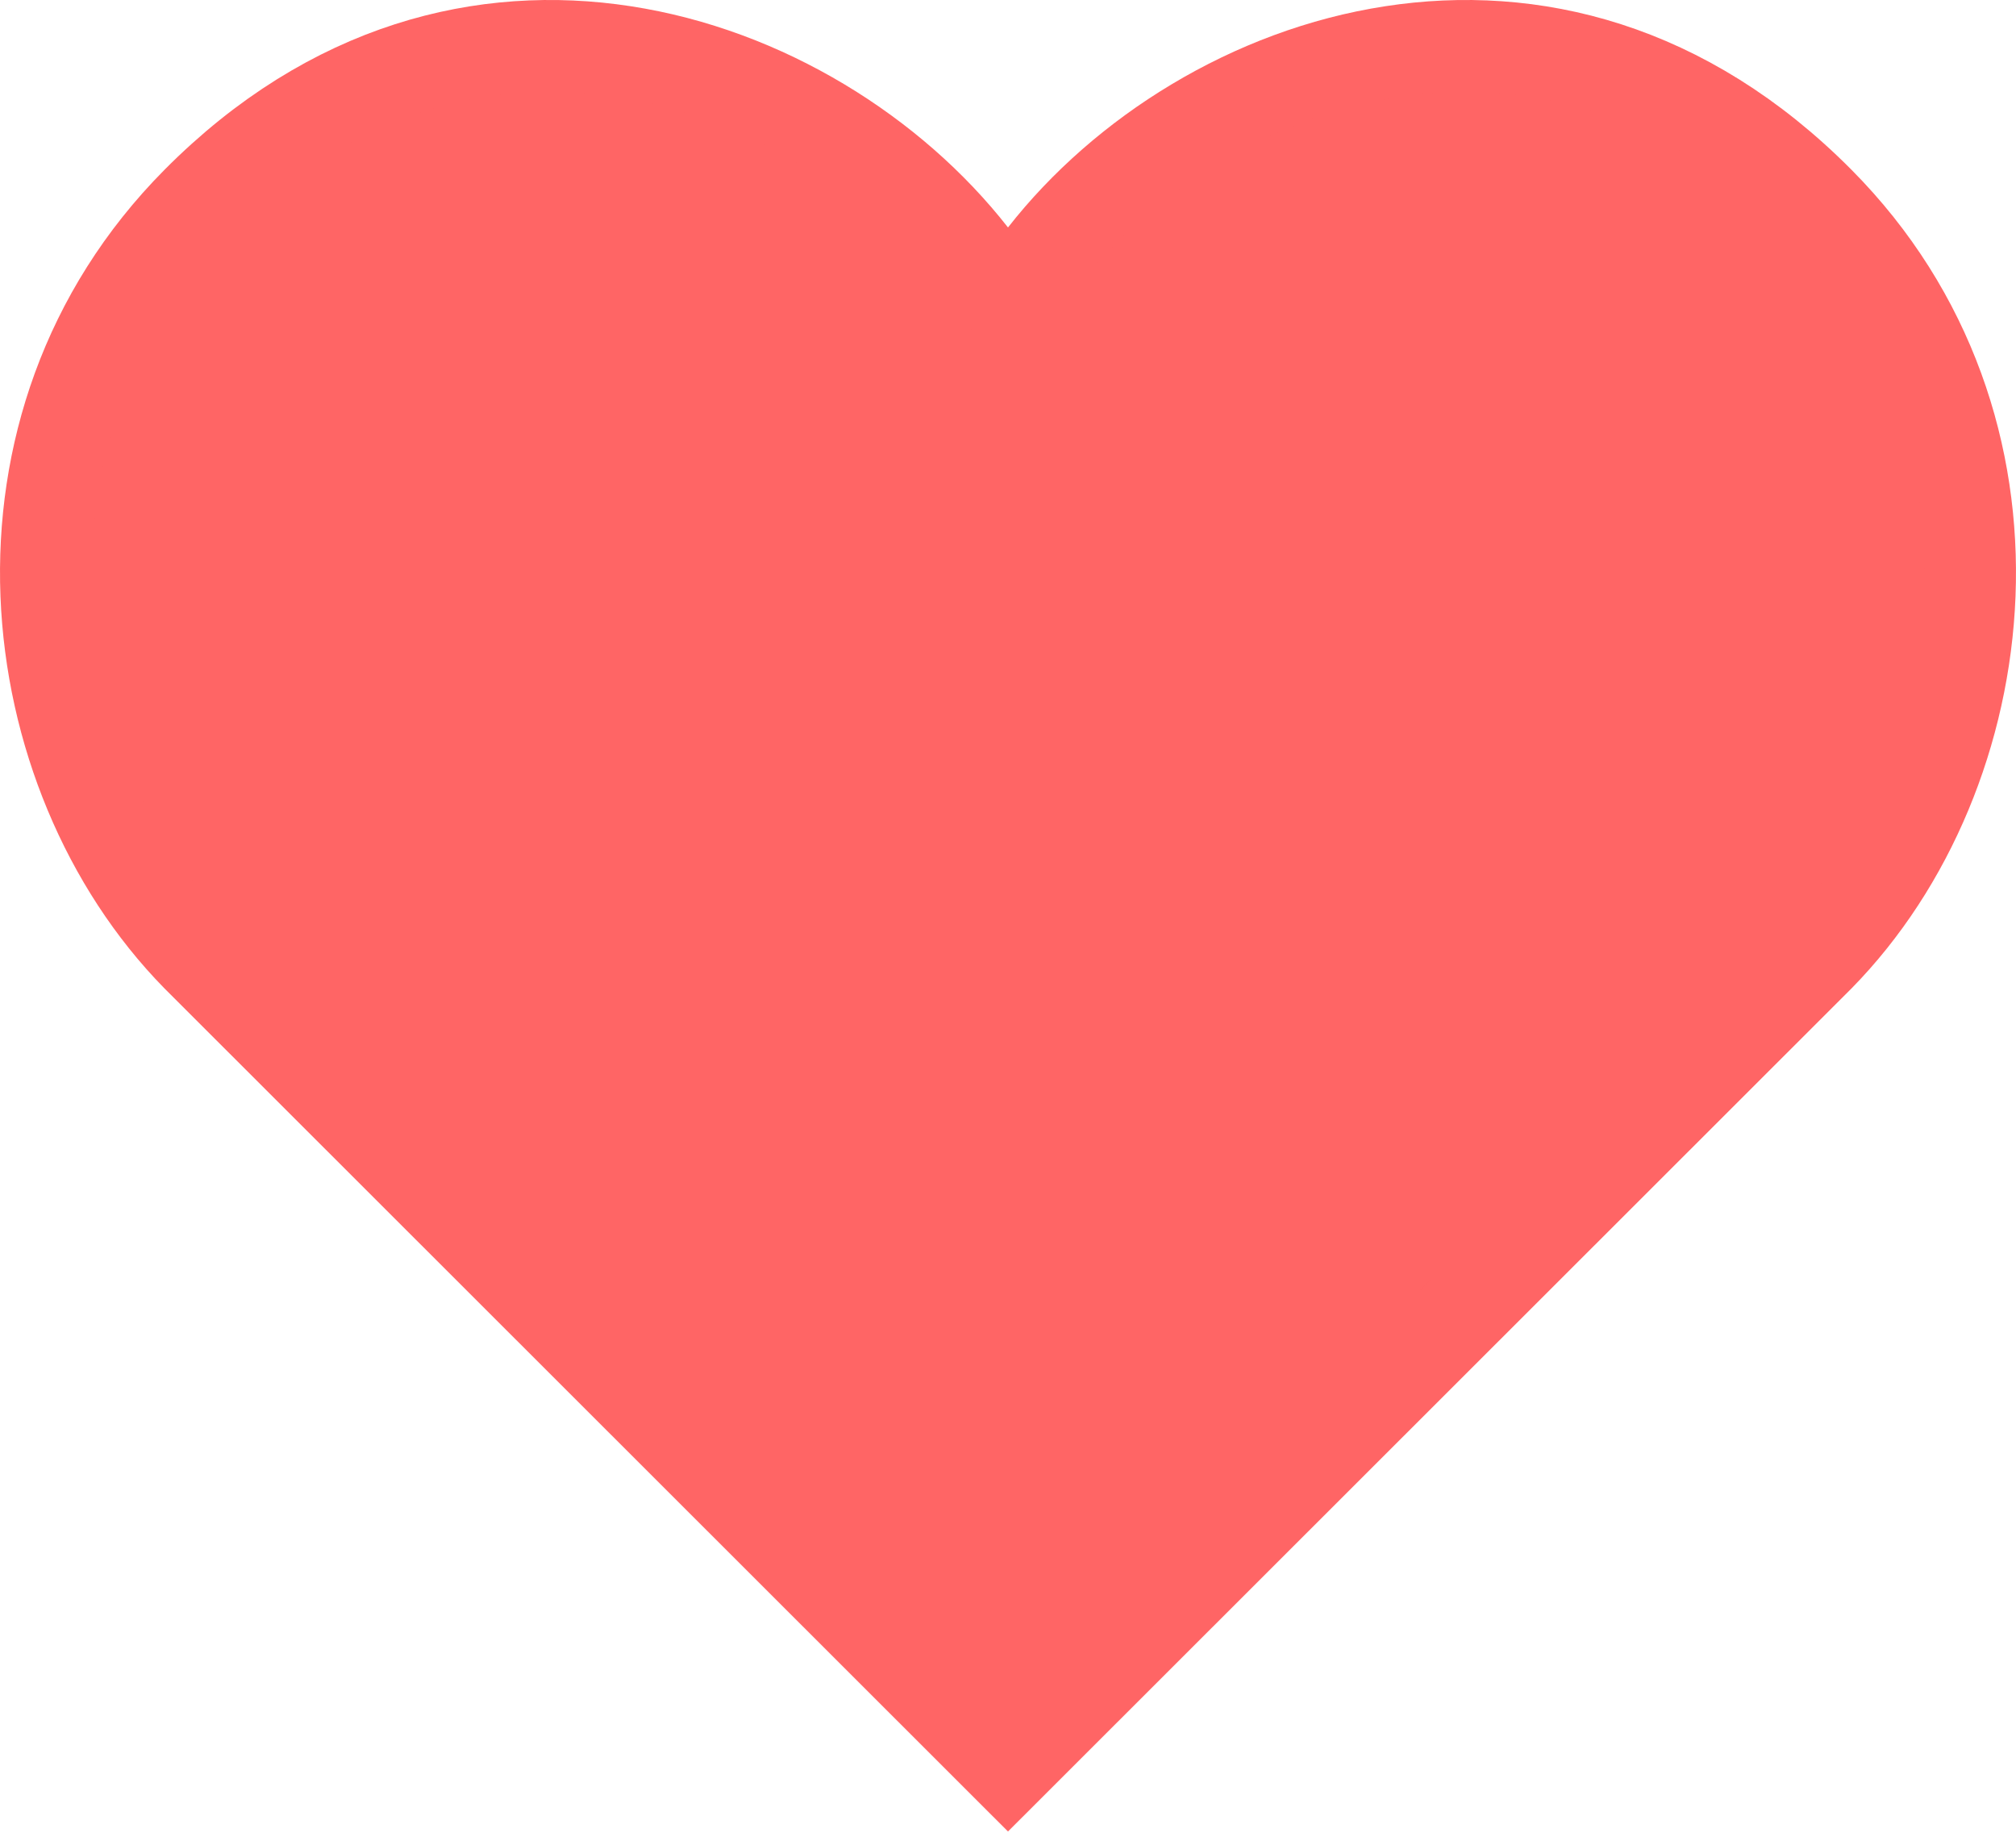
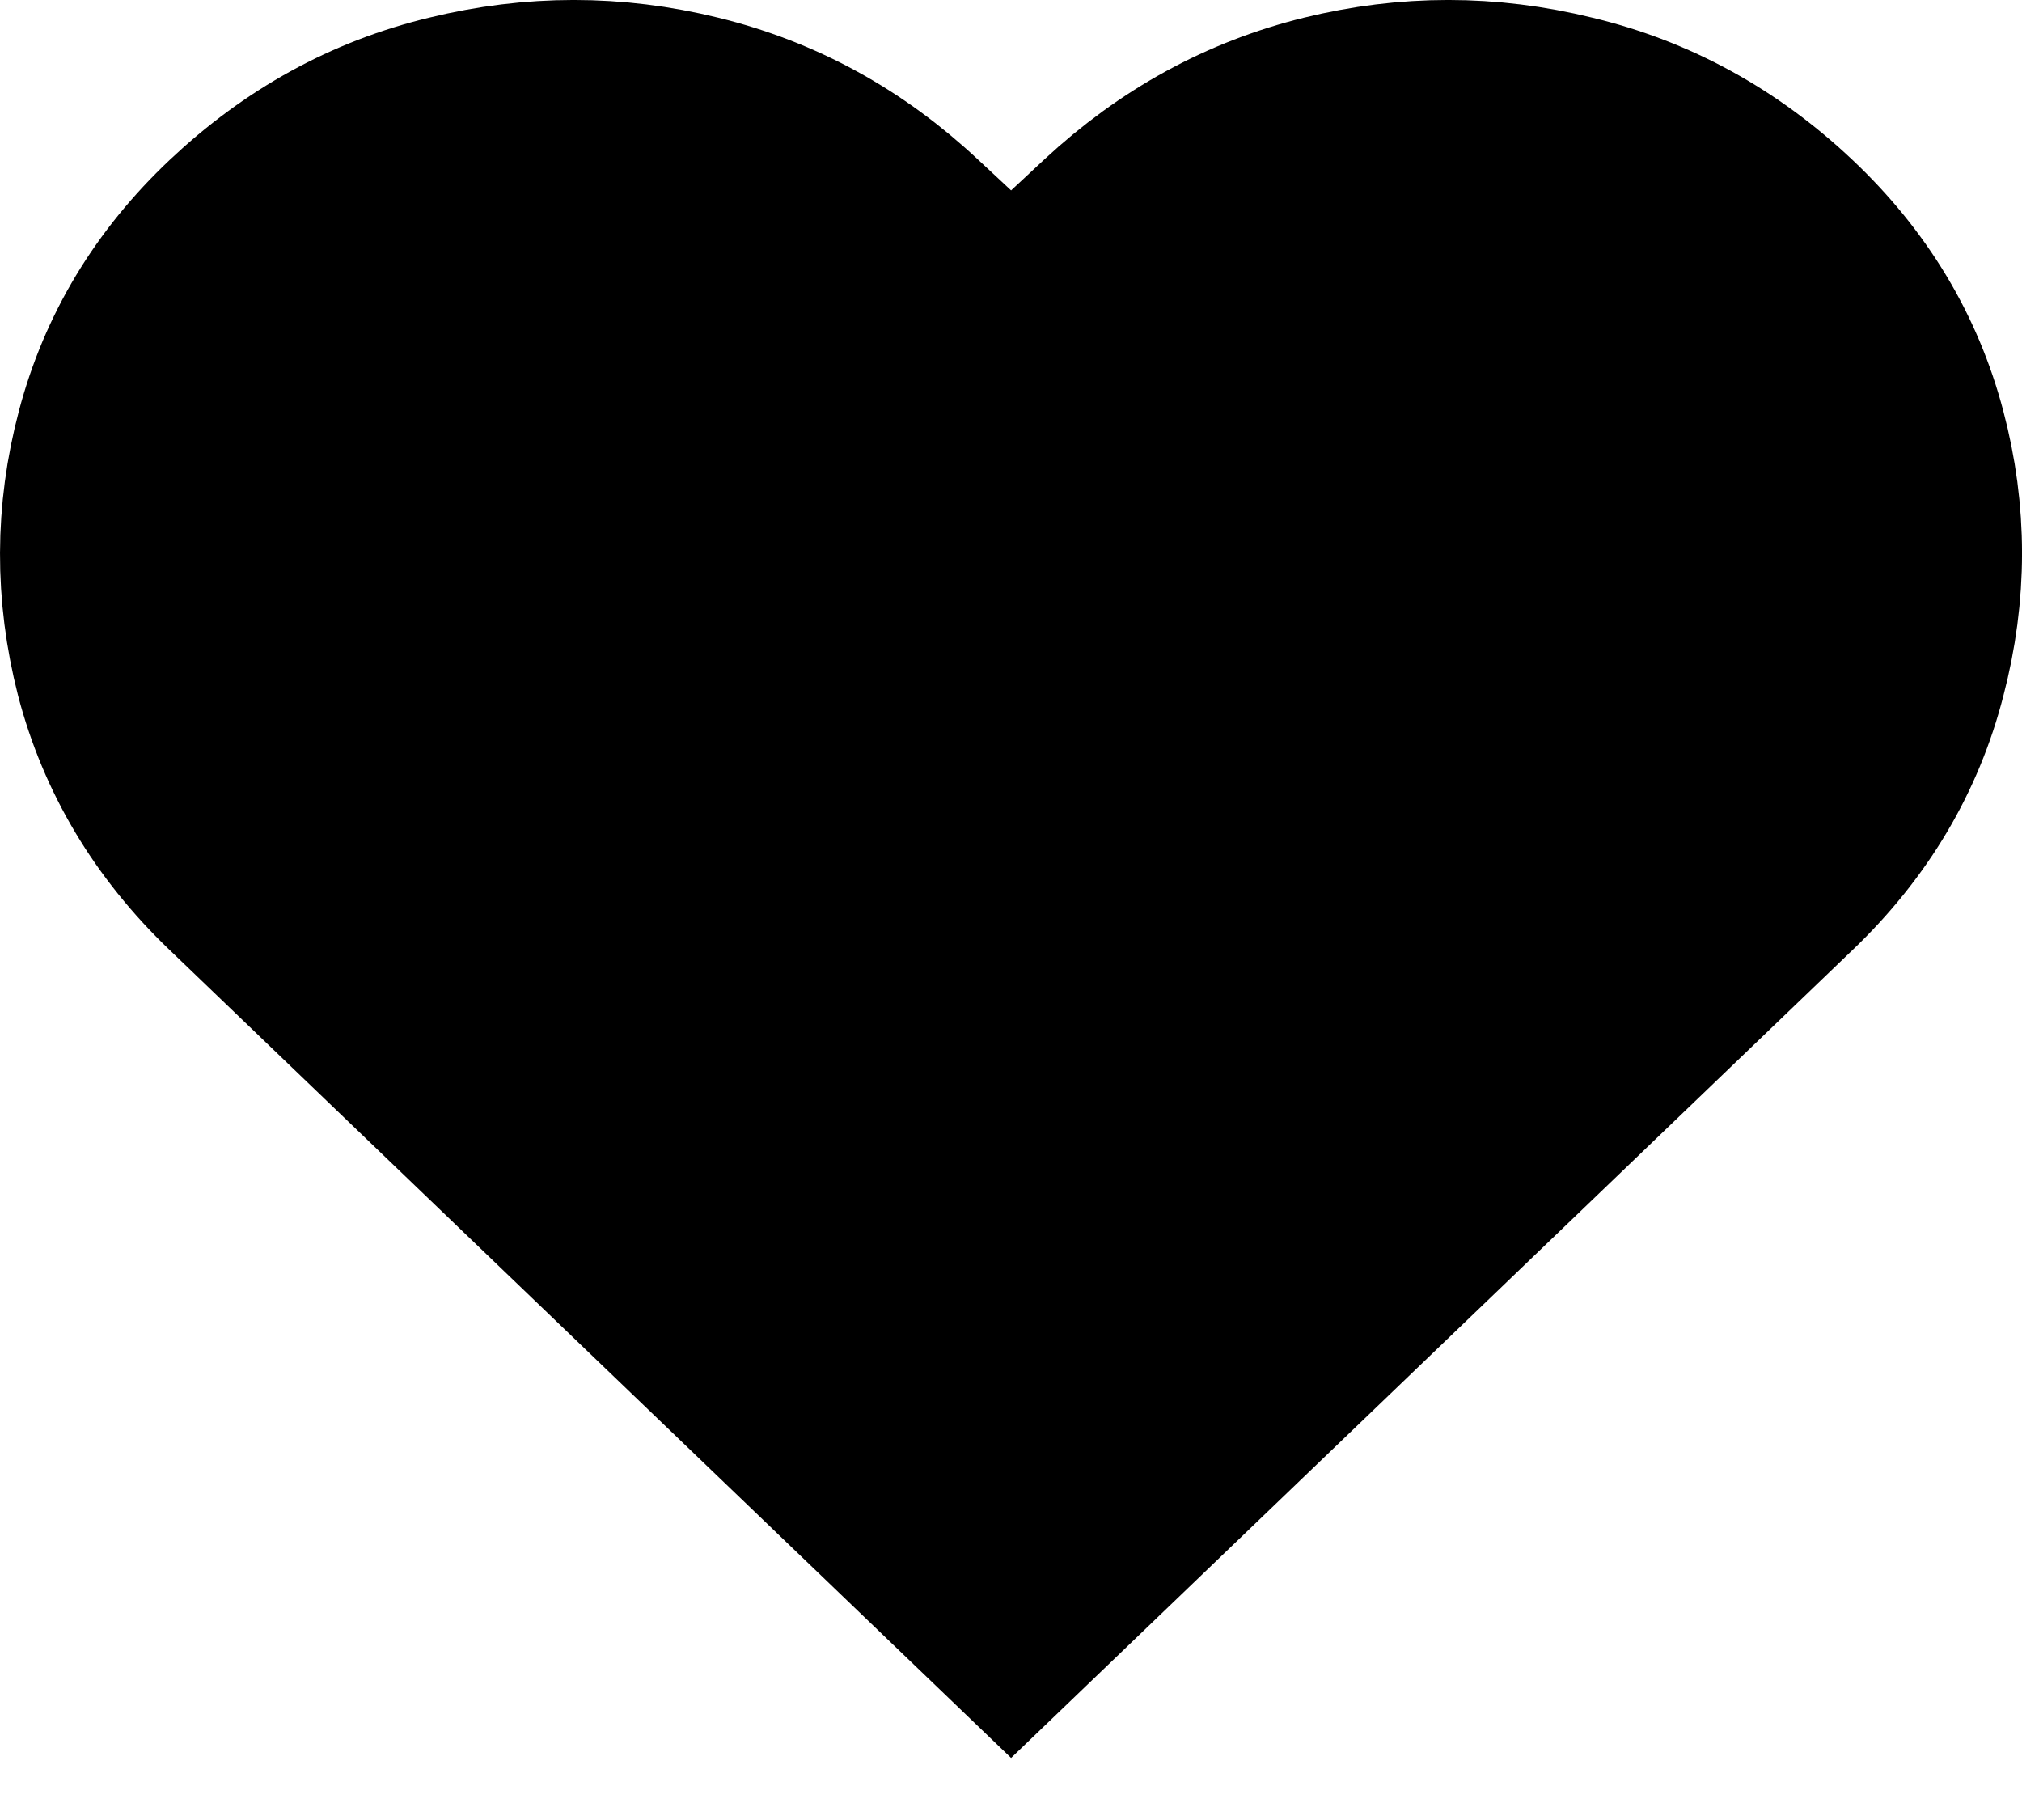
- <svg xmlns="http://www.w3.org/2000/svg" width="22" height="20" viewBox="0 0 22 20" fill="none">
-   <path d="M15.194 0.562C16.71 0.329 18.38 0.725 19.85 2.205C22.277 4.65 21.81 8.435 19.851 10.433L11 19.279L2.149 10.433C0.19 8.435 -0.277 4.65 2.15 2.205C3.62 0.725 5.29 0.329 6.806 0.562C8.342 0.797 9.739 1.682 10.606 2.79L11 3.293L11.394 2.79C12.261 1.682 13.658 0.797 15.194 0.562Z" fill="#FF6565" stroke="#FF6565" />
+ <svg xmlns="http://www.w3.org/2000/svg" width="20" height="18" viewBox="0 0 20 18" fill="none">
+   <path d="M10.001 16L2.365 8.669C1.756 8.085 1.35 7.405 1.147 6.63C0.949 5.855 0.951 5.085 1.154 4.319C1.357 3.549 1.761 2.879 2.365 2.309C2.984 1.724 3.69 1.336 4.482 1.146C5.279 0.951 6.074 0.951 6.866 1.146C7.664 1.341 8.372 1.729 8.991 2.309L10.001 3.25L11.011 2.309C11.635 1.729 12.343 1.341 13.136 1.146C13.928 0.951 14.72 0.951 15.512 1.146C16.31 1.336 17.018 1.724 17.637 2.309C18.241 2.879 18.645 3.549 18.848 4.319C19.051 5.085 19.051 5.855 18.848 6.63C18.65 7.405 18.246 8.085 17.637 8.669L10.001 16Z" fill="black" stroke="black" stroke-width="2" />
</svg>
